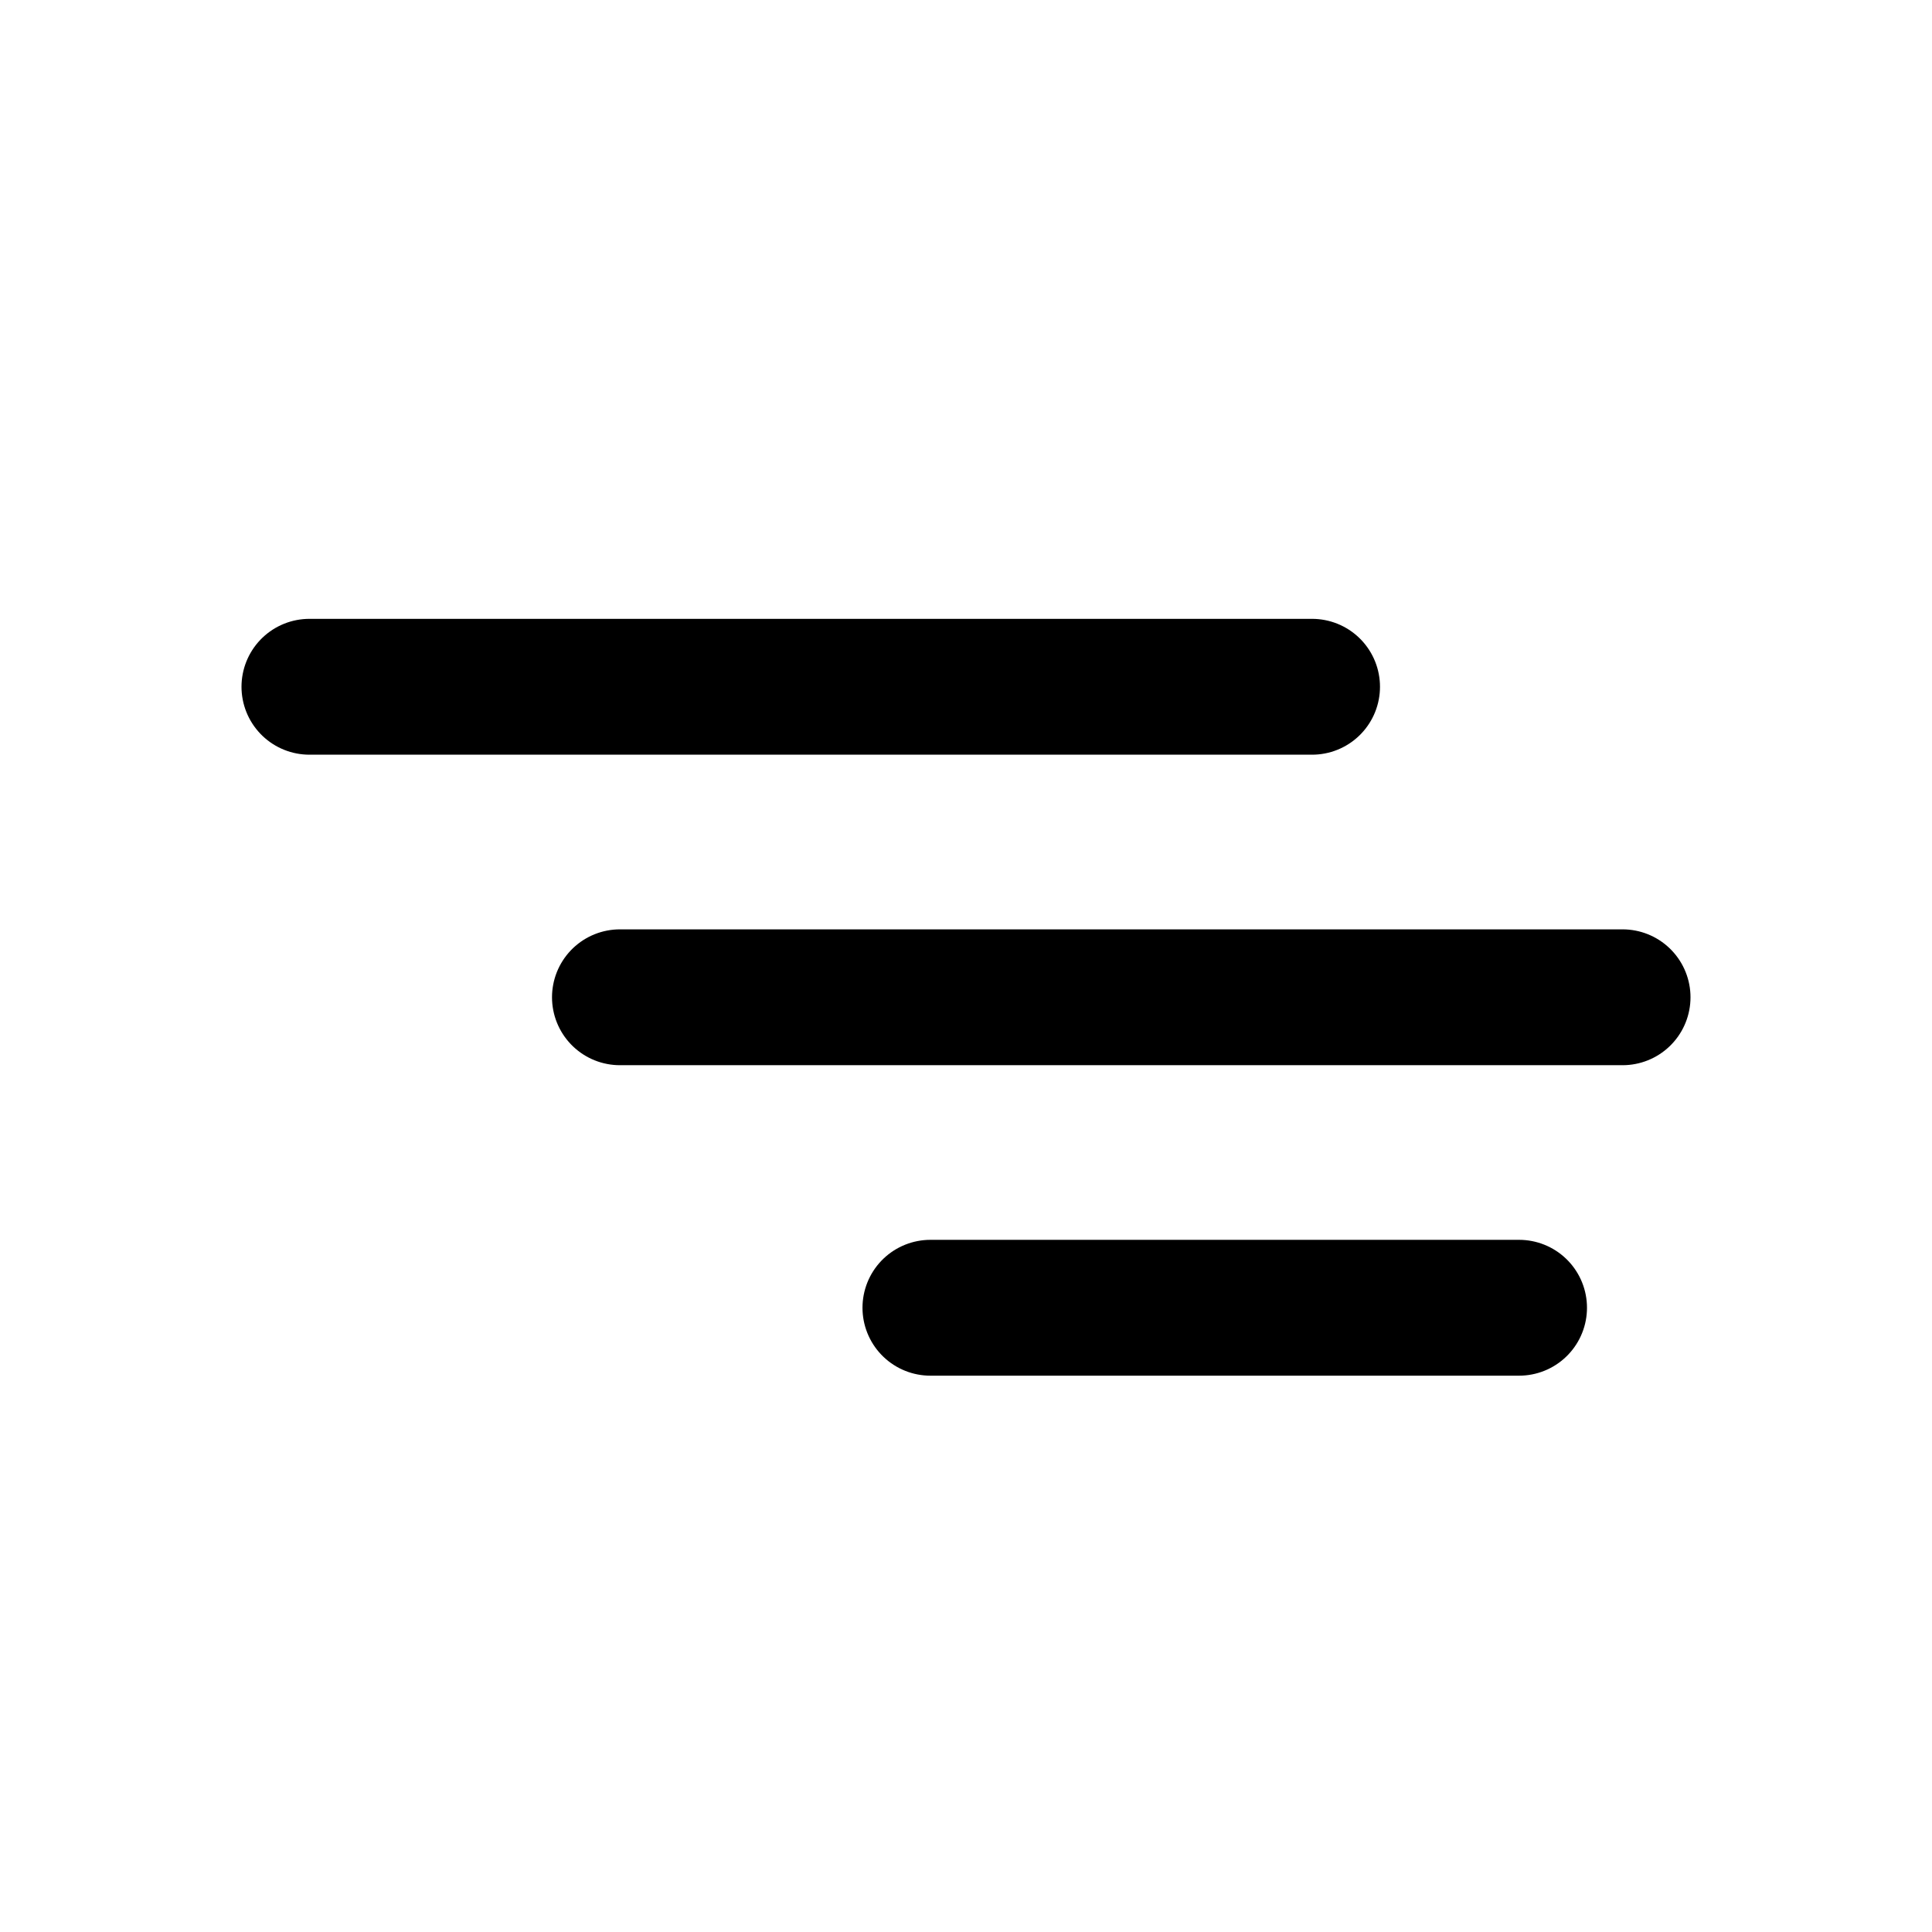
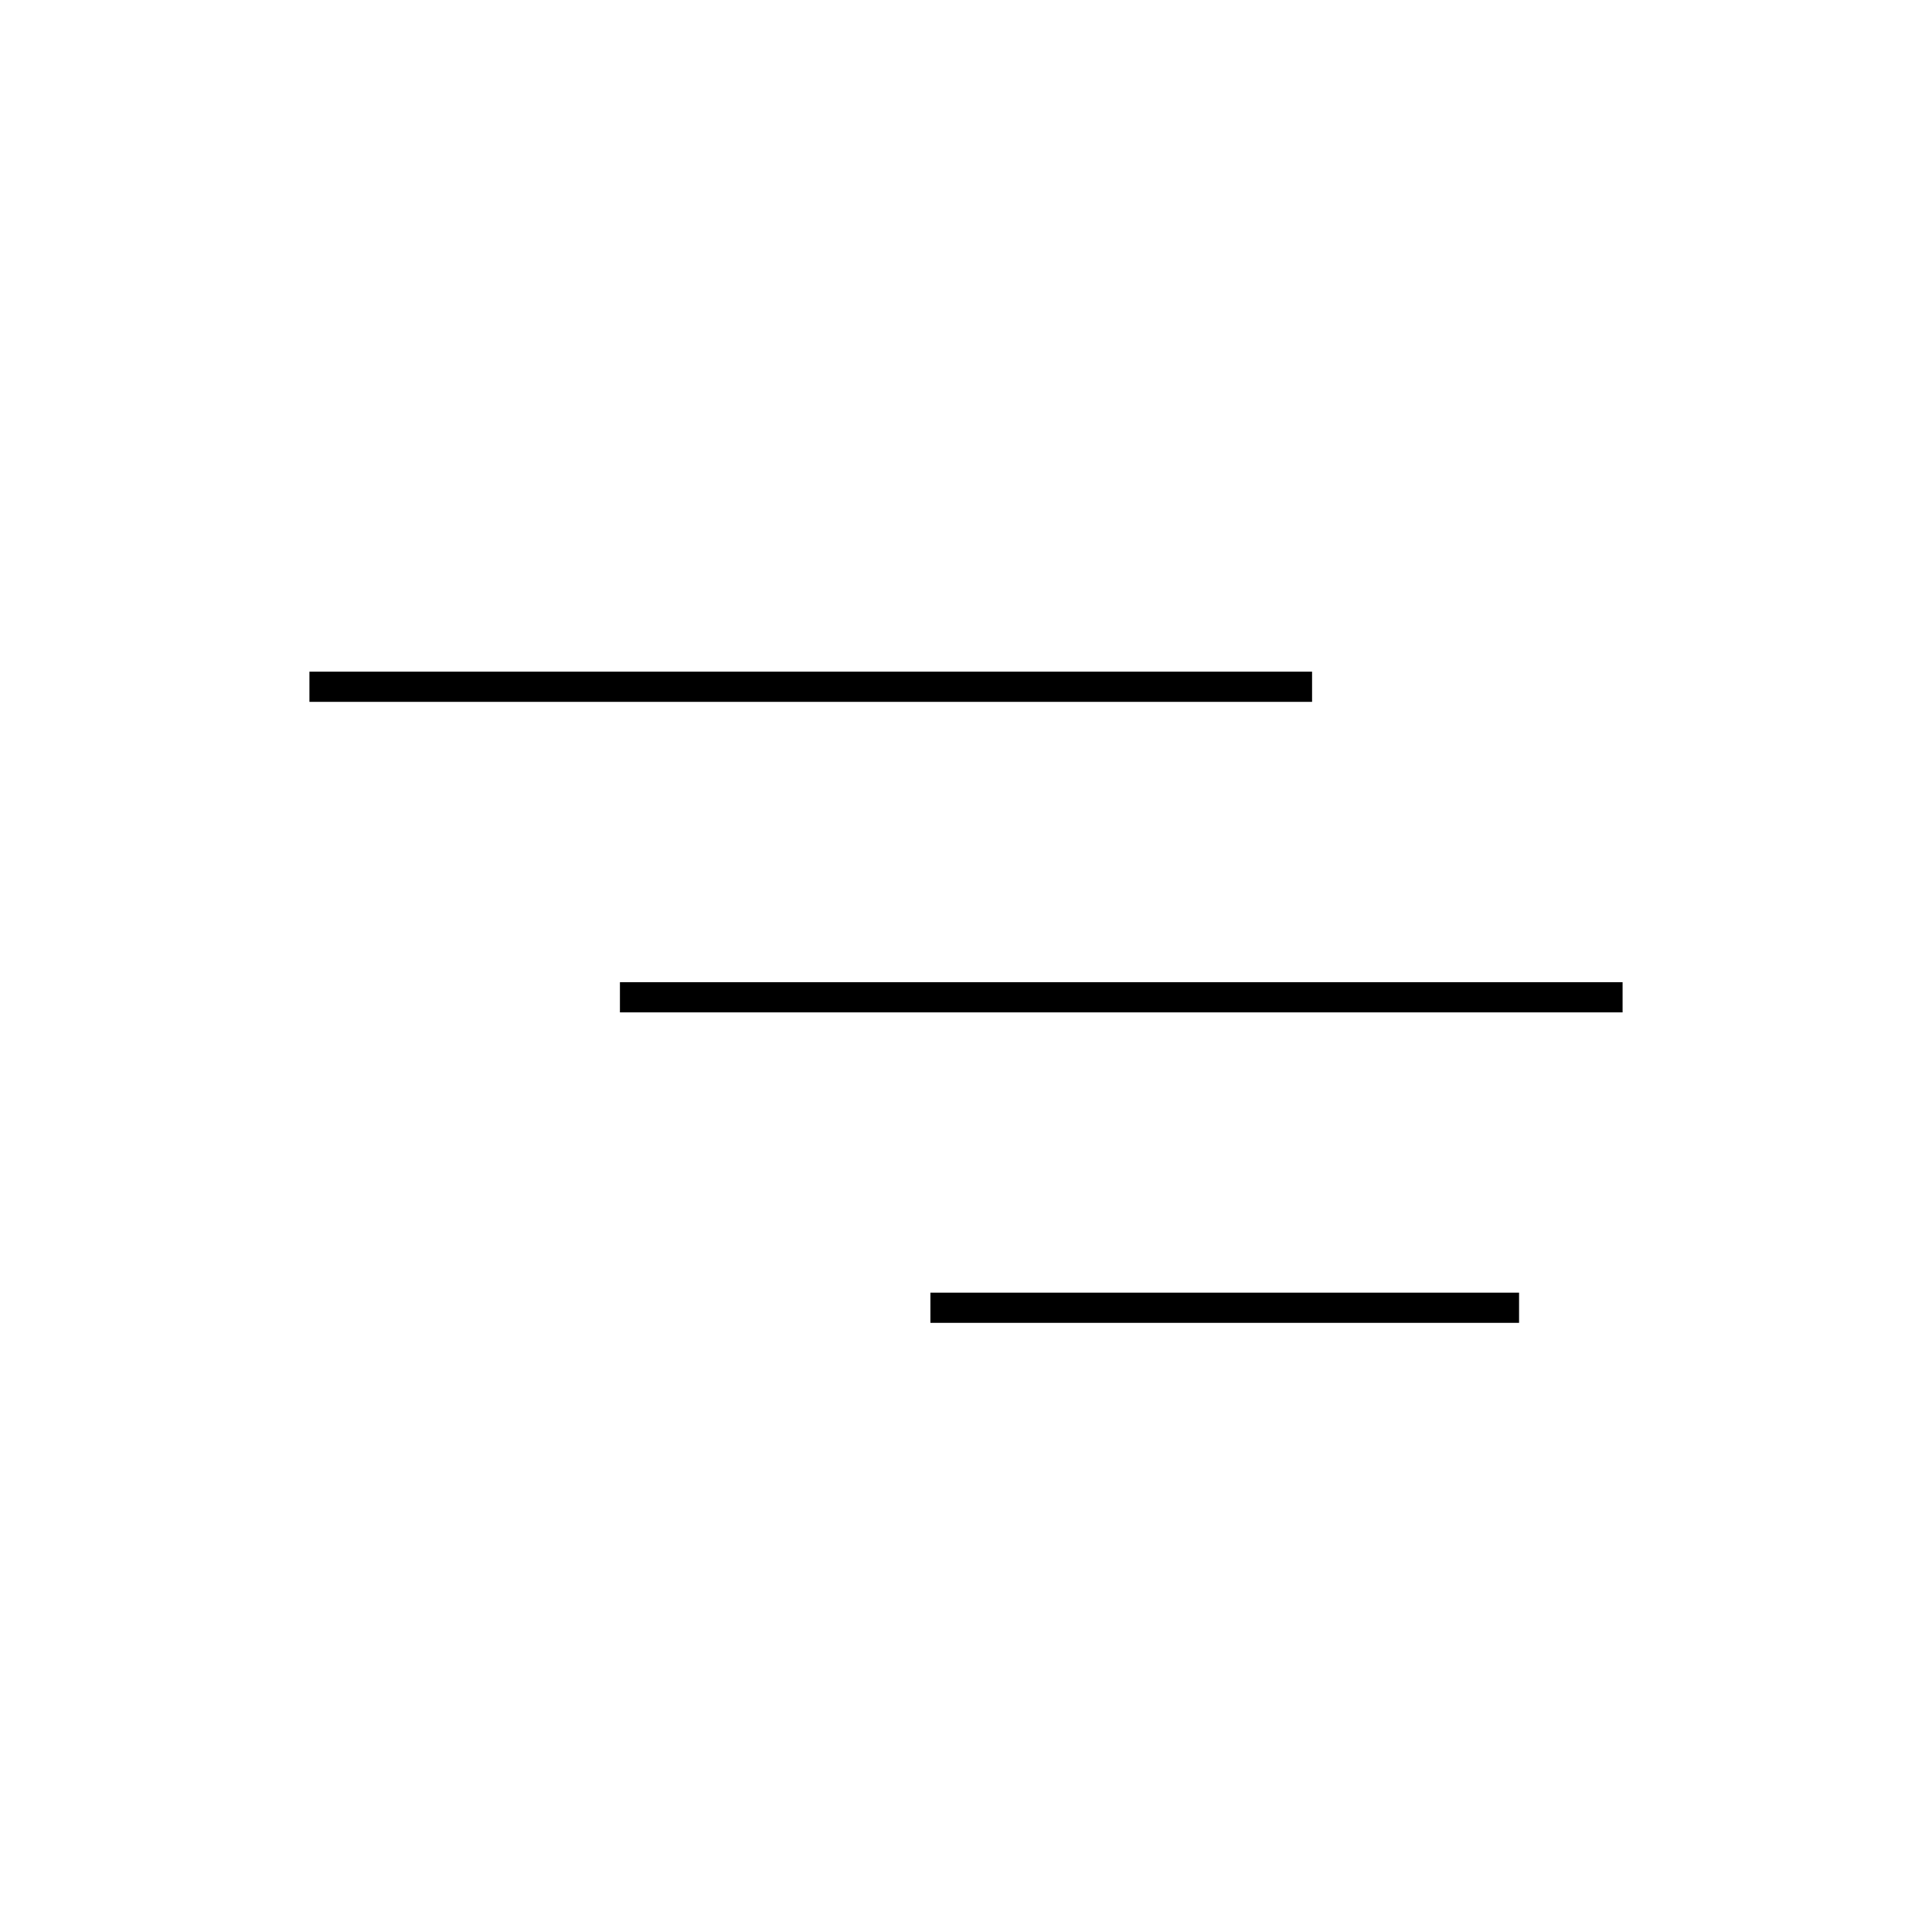
<svg xmlns="http://www.w3.org/2000/svg" width="64" height="64" viewBox="0 0 64 64" fill="none">
  <g id="timeline-icon">
-     <line id="line3" x1="10.25" y1="22.75" x2="43.464" y2="22.75" stroke="currentColor" stroke-width="4.5" stroke-linecap="round" stroke-linejoin="round" />
-     <line id="line2" x1="20.536" y1="33.036" x2="53.75" y2="33.036" stroke="currentColor" stroke-width="4.5" stroke-linecap="round" stroke-linejoin="round" />
-     <line id="line1" x1="30.821" y1="43.321" x2="50.321" y2="43.321" stroke="currentColor" stroke-width="4.5" stroke-linecap="round" stroke-linejoin="round" />
+     <line id="line3" x1="10.25" y1="22.75" x2="43.464" y2="22.75" stroke="currentColor" strokeWidth="4.5" strokeLinecap="round" strokeLinejoin="round" />
+     <line id="line2" x1="20.536" y1="33.036" x2="53.75" y2="33.036" stroke="currentColor" strokeWidth="4.5" strokeLinecap="round" strokeLinejoin="round" />
+     <line id="line1" x1="30.821" y1="43.321" x2="50.321" y2="43.321" stroke="currentColor" strokeWidth="4.5" strokeLinecap="round" strokeLinejoin="round" />
  </g>
</svg>
